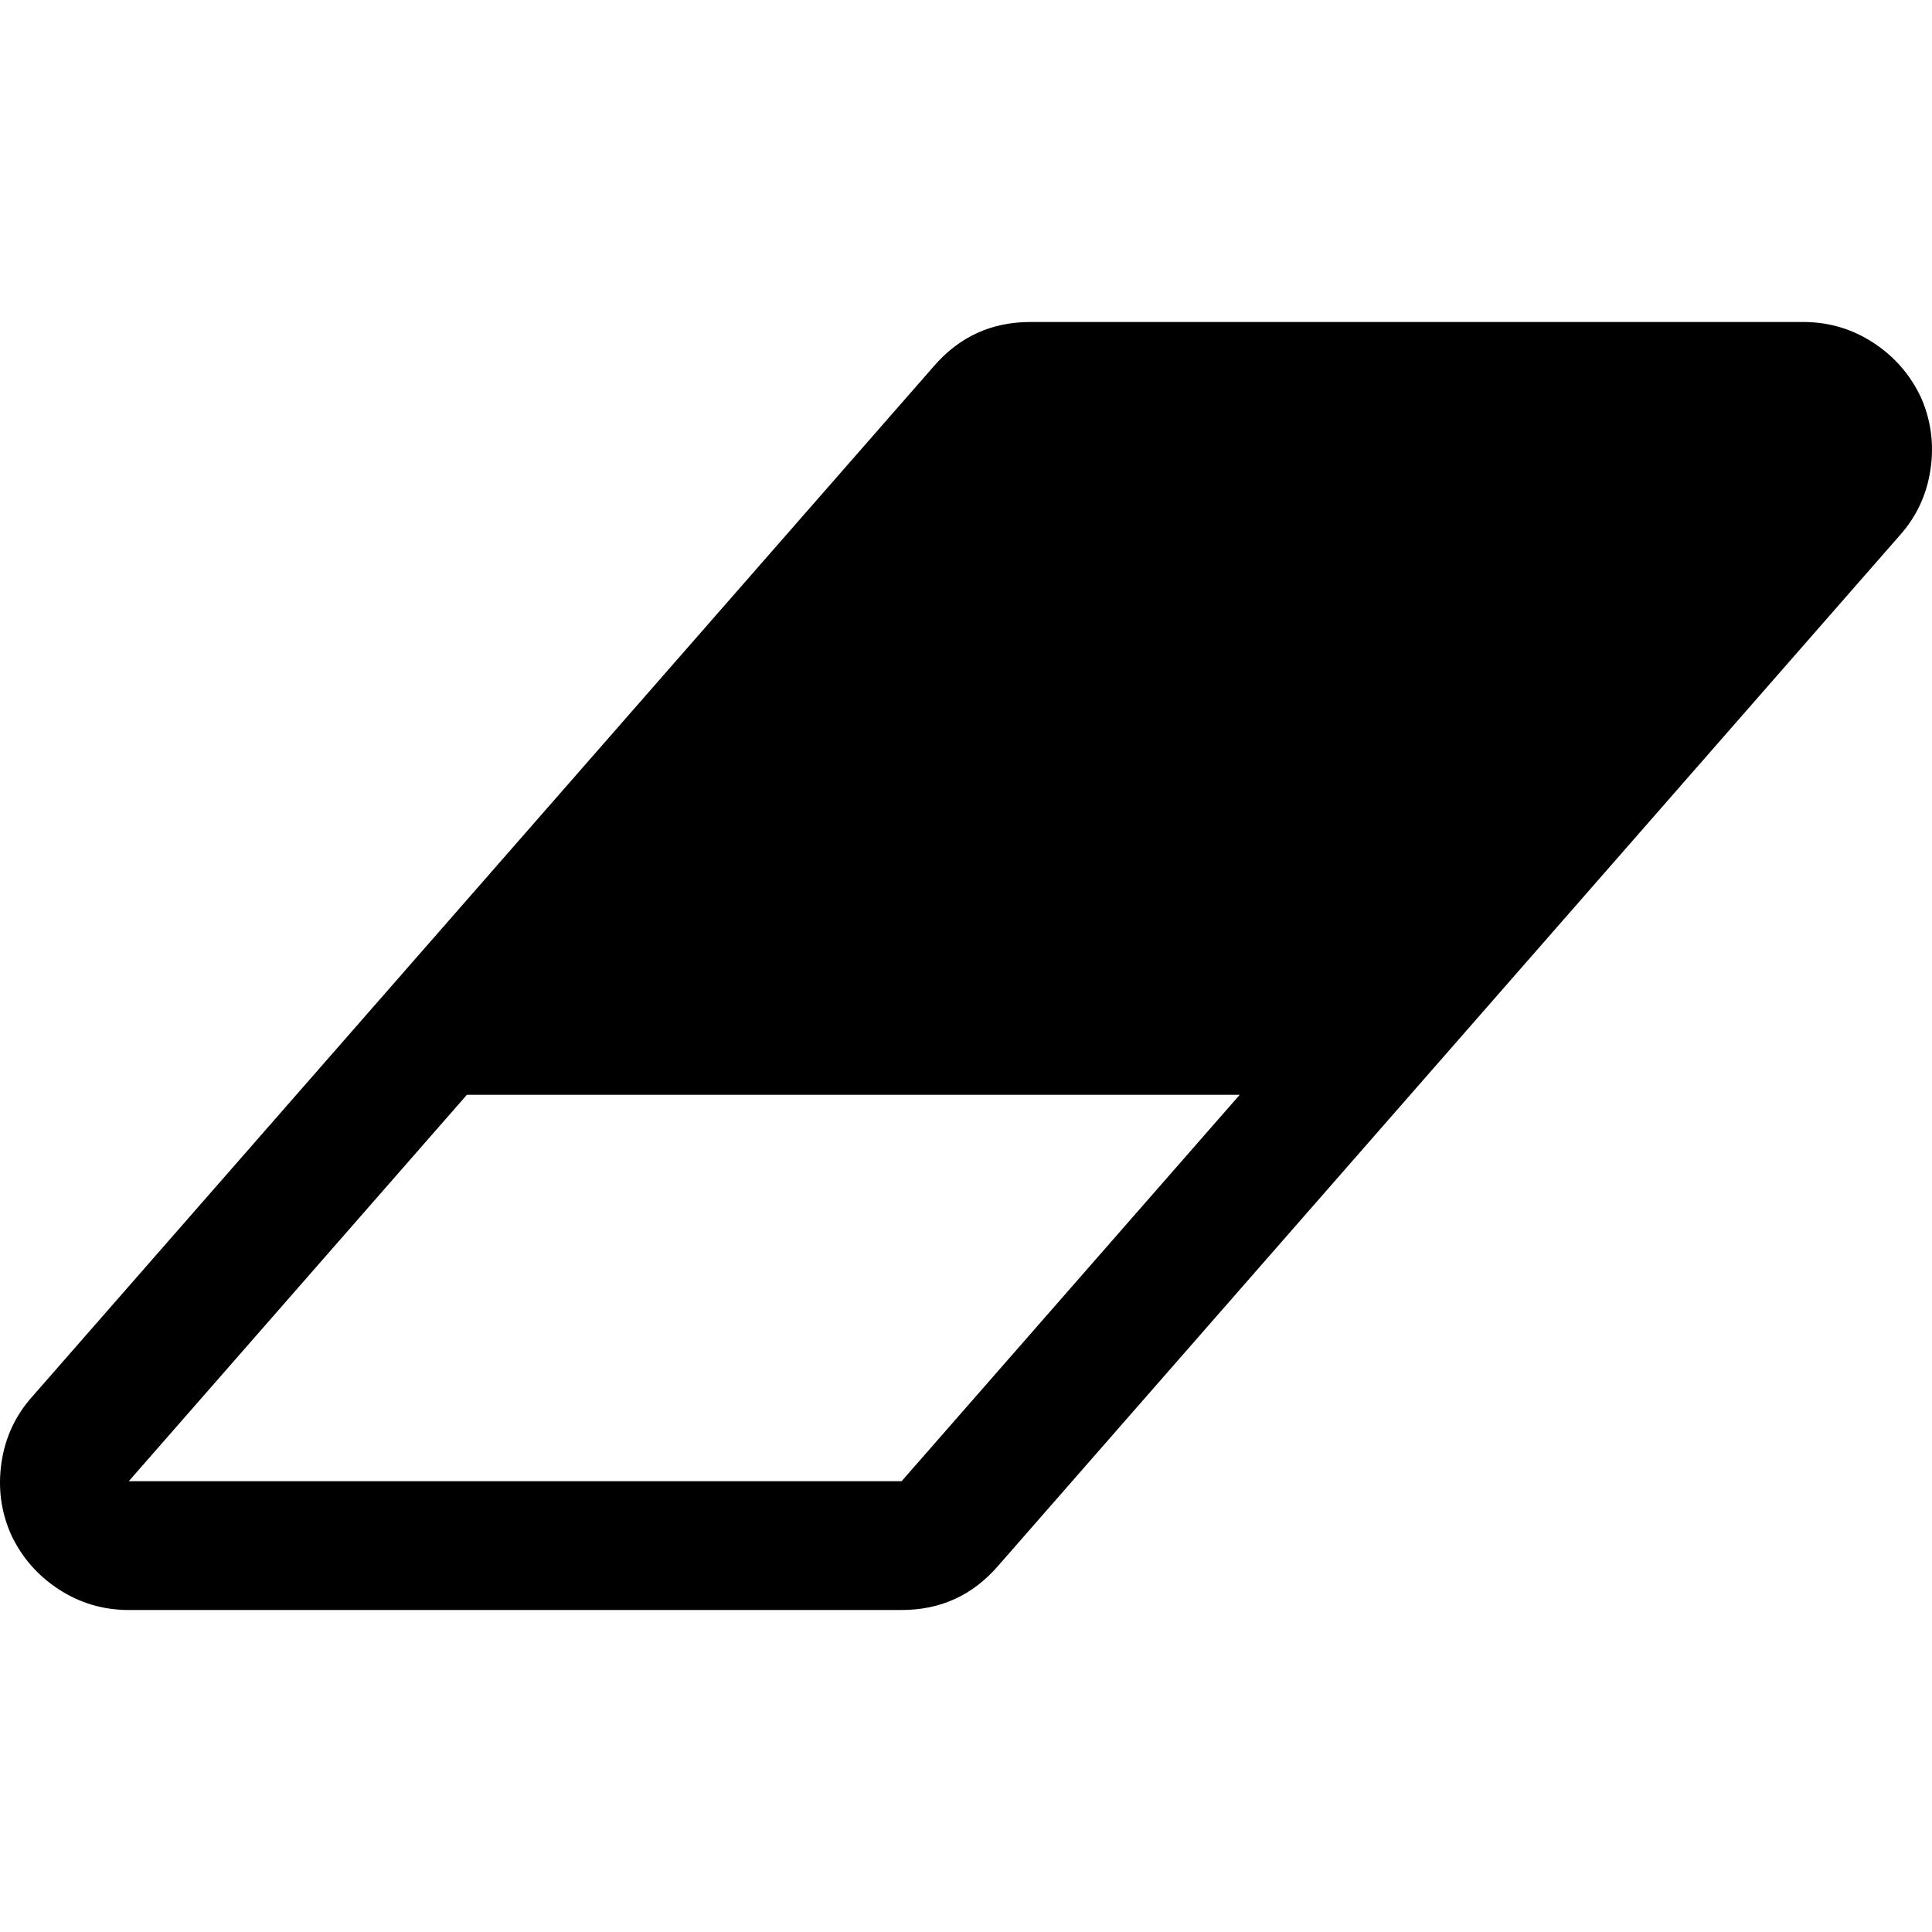
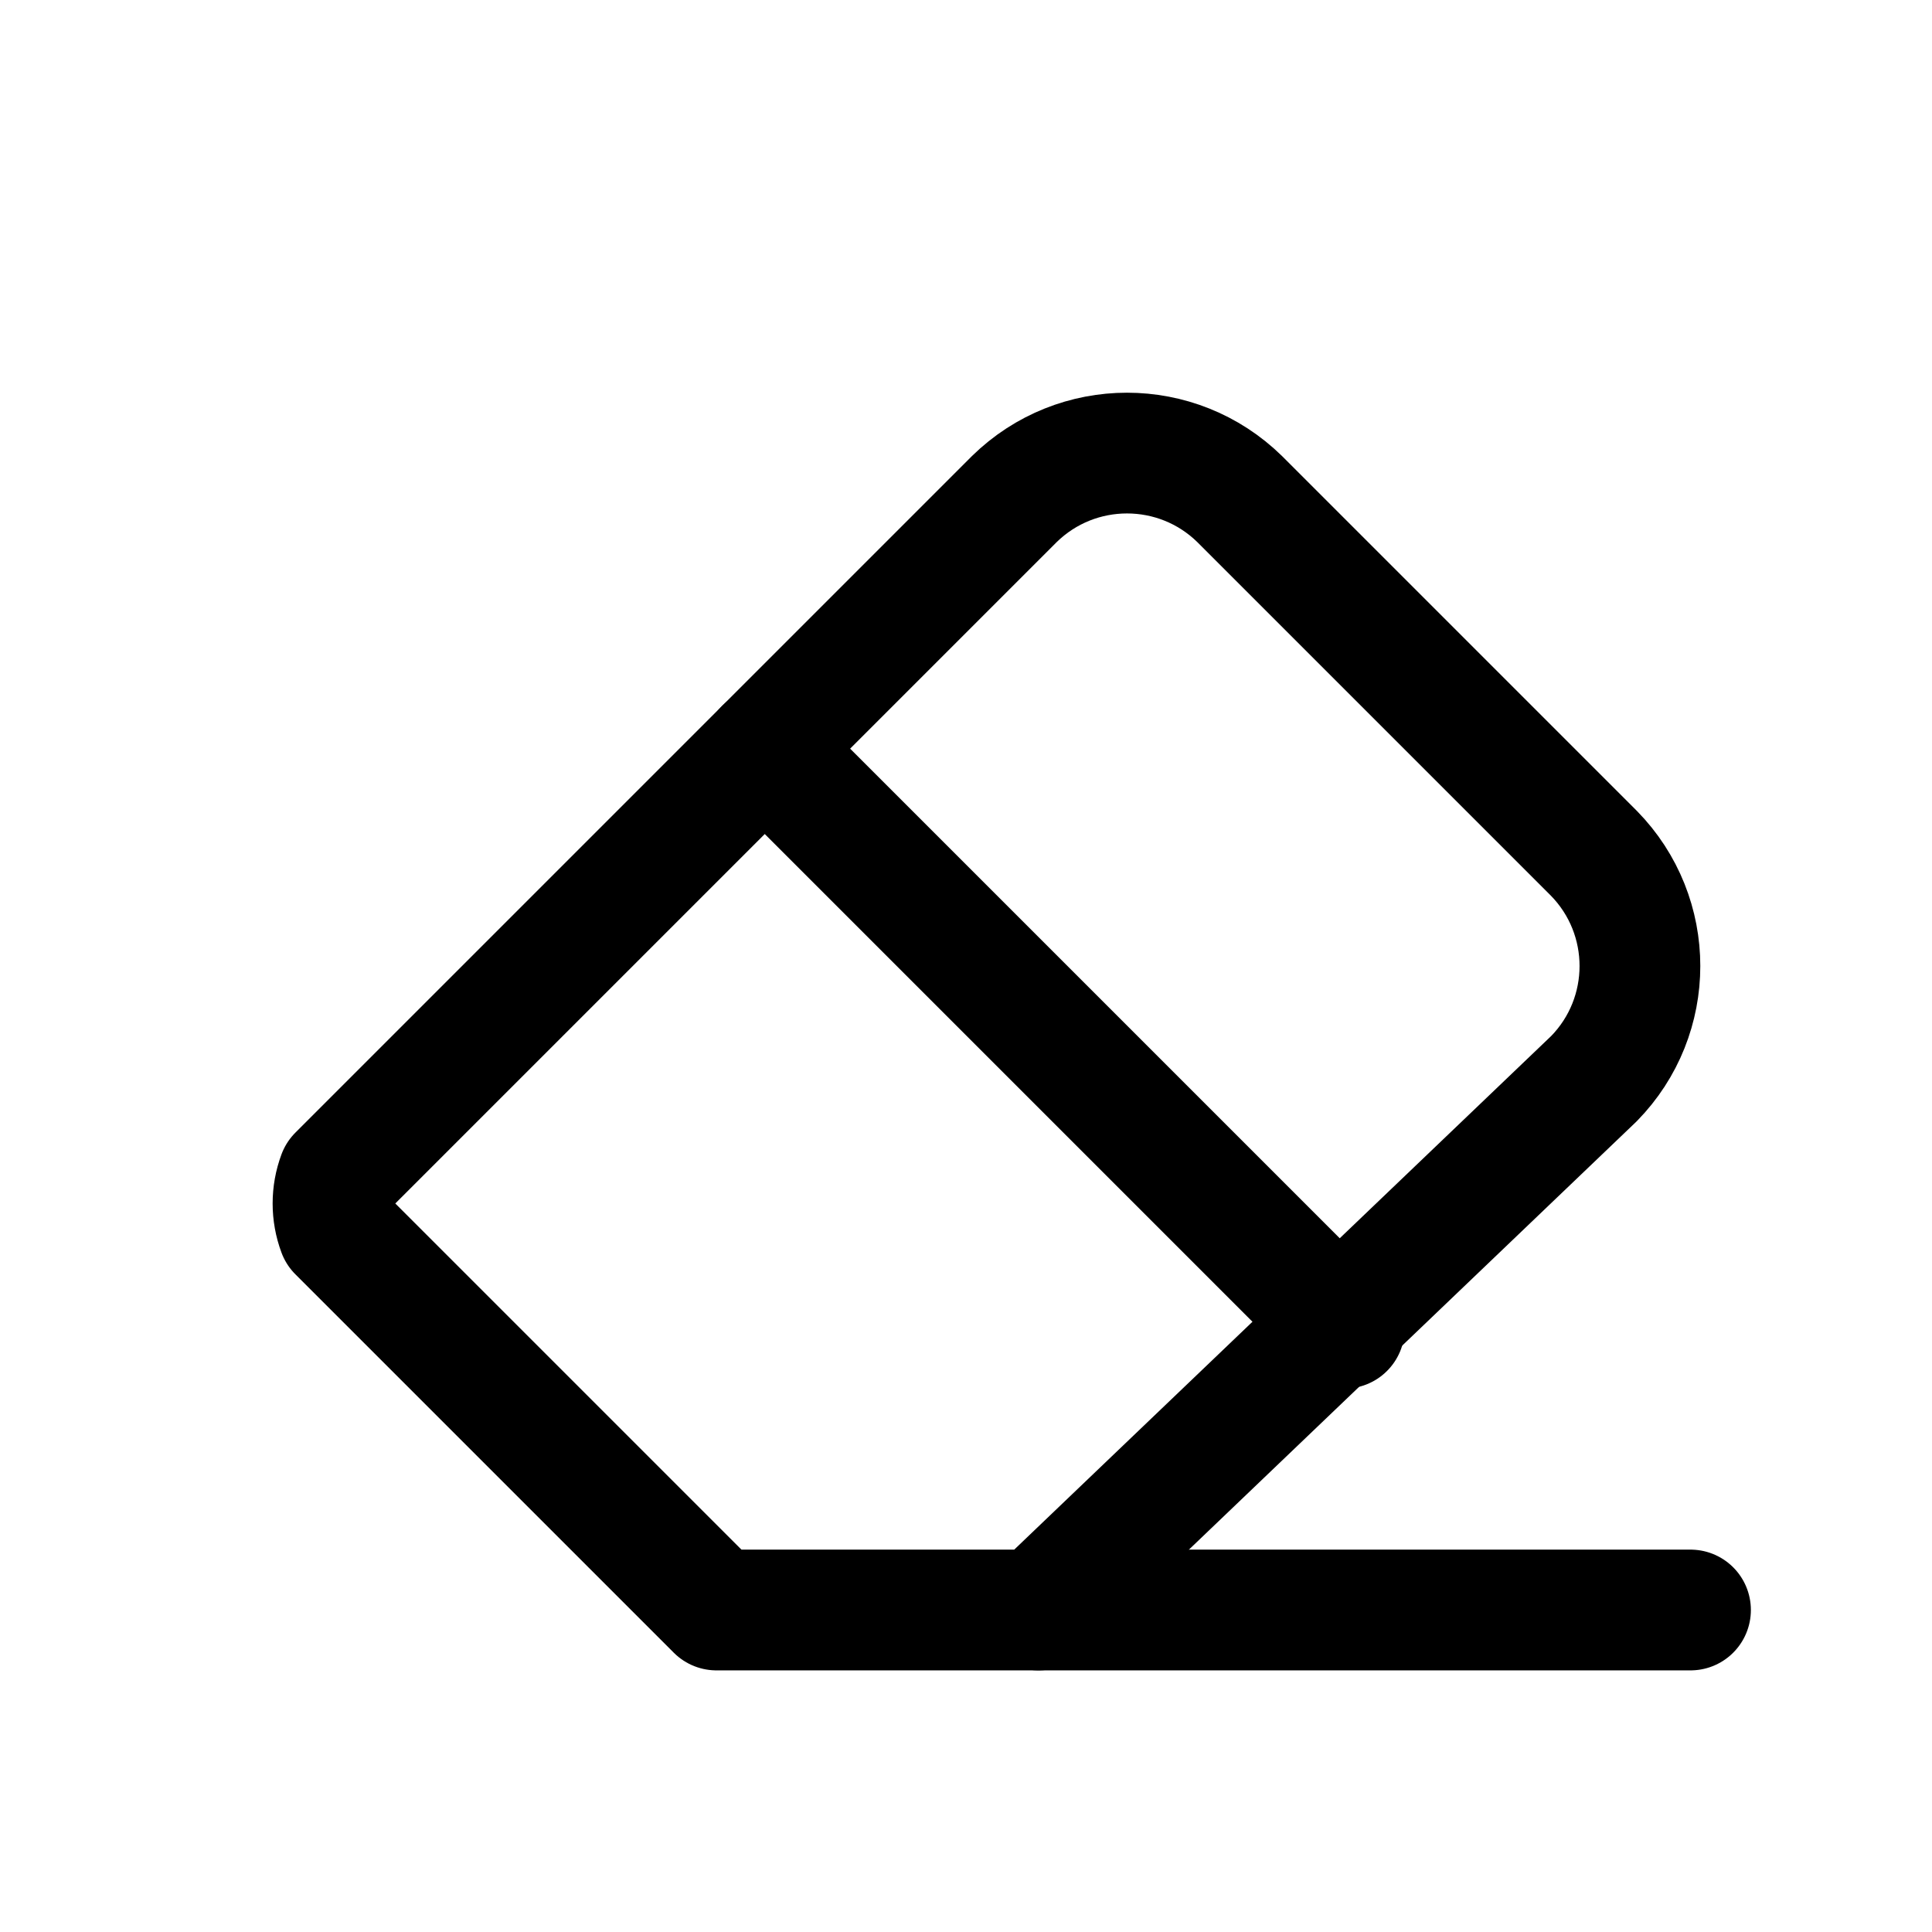
- <svg xmlns="http://www.w3.org/2000/svg" version="1.1" id="Capa_1" x="0px" y="0px" width="548.157px" height="548.157px" viewBox="0 0 548.157 548.157" style="enable-background:new 0 0 548.157 548.157;" xml:space="preserve">
-   <g>
-     <path d="M545.027,112.765c-3.046-6.471-7.57-11.657-13.565-15.555c-5.996-3.9-12.614-5.852-19.846-5.852H292.351   c-11.04,0-20.175,4.184-27.408,12.56L9.13,396.279c-4.758,5.328-7.661,11.56-8.708,18.698c-1.049,7.139-0.144,13.941,2.712,20.417   c3.044,6.468,7.564,11.652,13.561,15.553c5.997,3.898,12.612,5.853,19.845,5.853h219.268c11.042,0,20.177-4.179,27.41-12.56   l255.813-292.363c4.75-5.33,7.655-11.561,8.699-18.699C548.788,126.039,547.877,119.238,545.027,112.765z M255.811,420.254H36.54   l95.93-109.632h219.27L255.811,420.254z" />
-   </g>
+ <svg xmlns="http://www.w3.org/2000/svg" viewBox="0 0 24 24" width="24" height="24" fill="none" stroke="#000" stroke-width="1.5" stroke-linecap="round" stroke-linejoin="round">
+   <path d="M4.2 14.6l8.4-8.4a2 2 0 0 1 2.8 0l4.4 4.4a2 2 0 0 1 0 2.8L12.9 20H8.9l-4.7-4.7a1 1 0 0 1 0-.7z" />
+   <path d="M9.5 9.3l7.2 7.2" />
+   <path d="M12.9 20H21" />
</svg>
